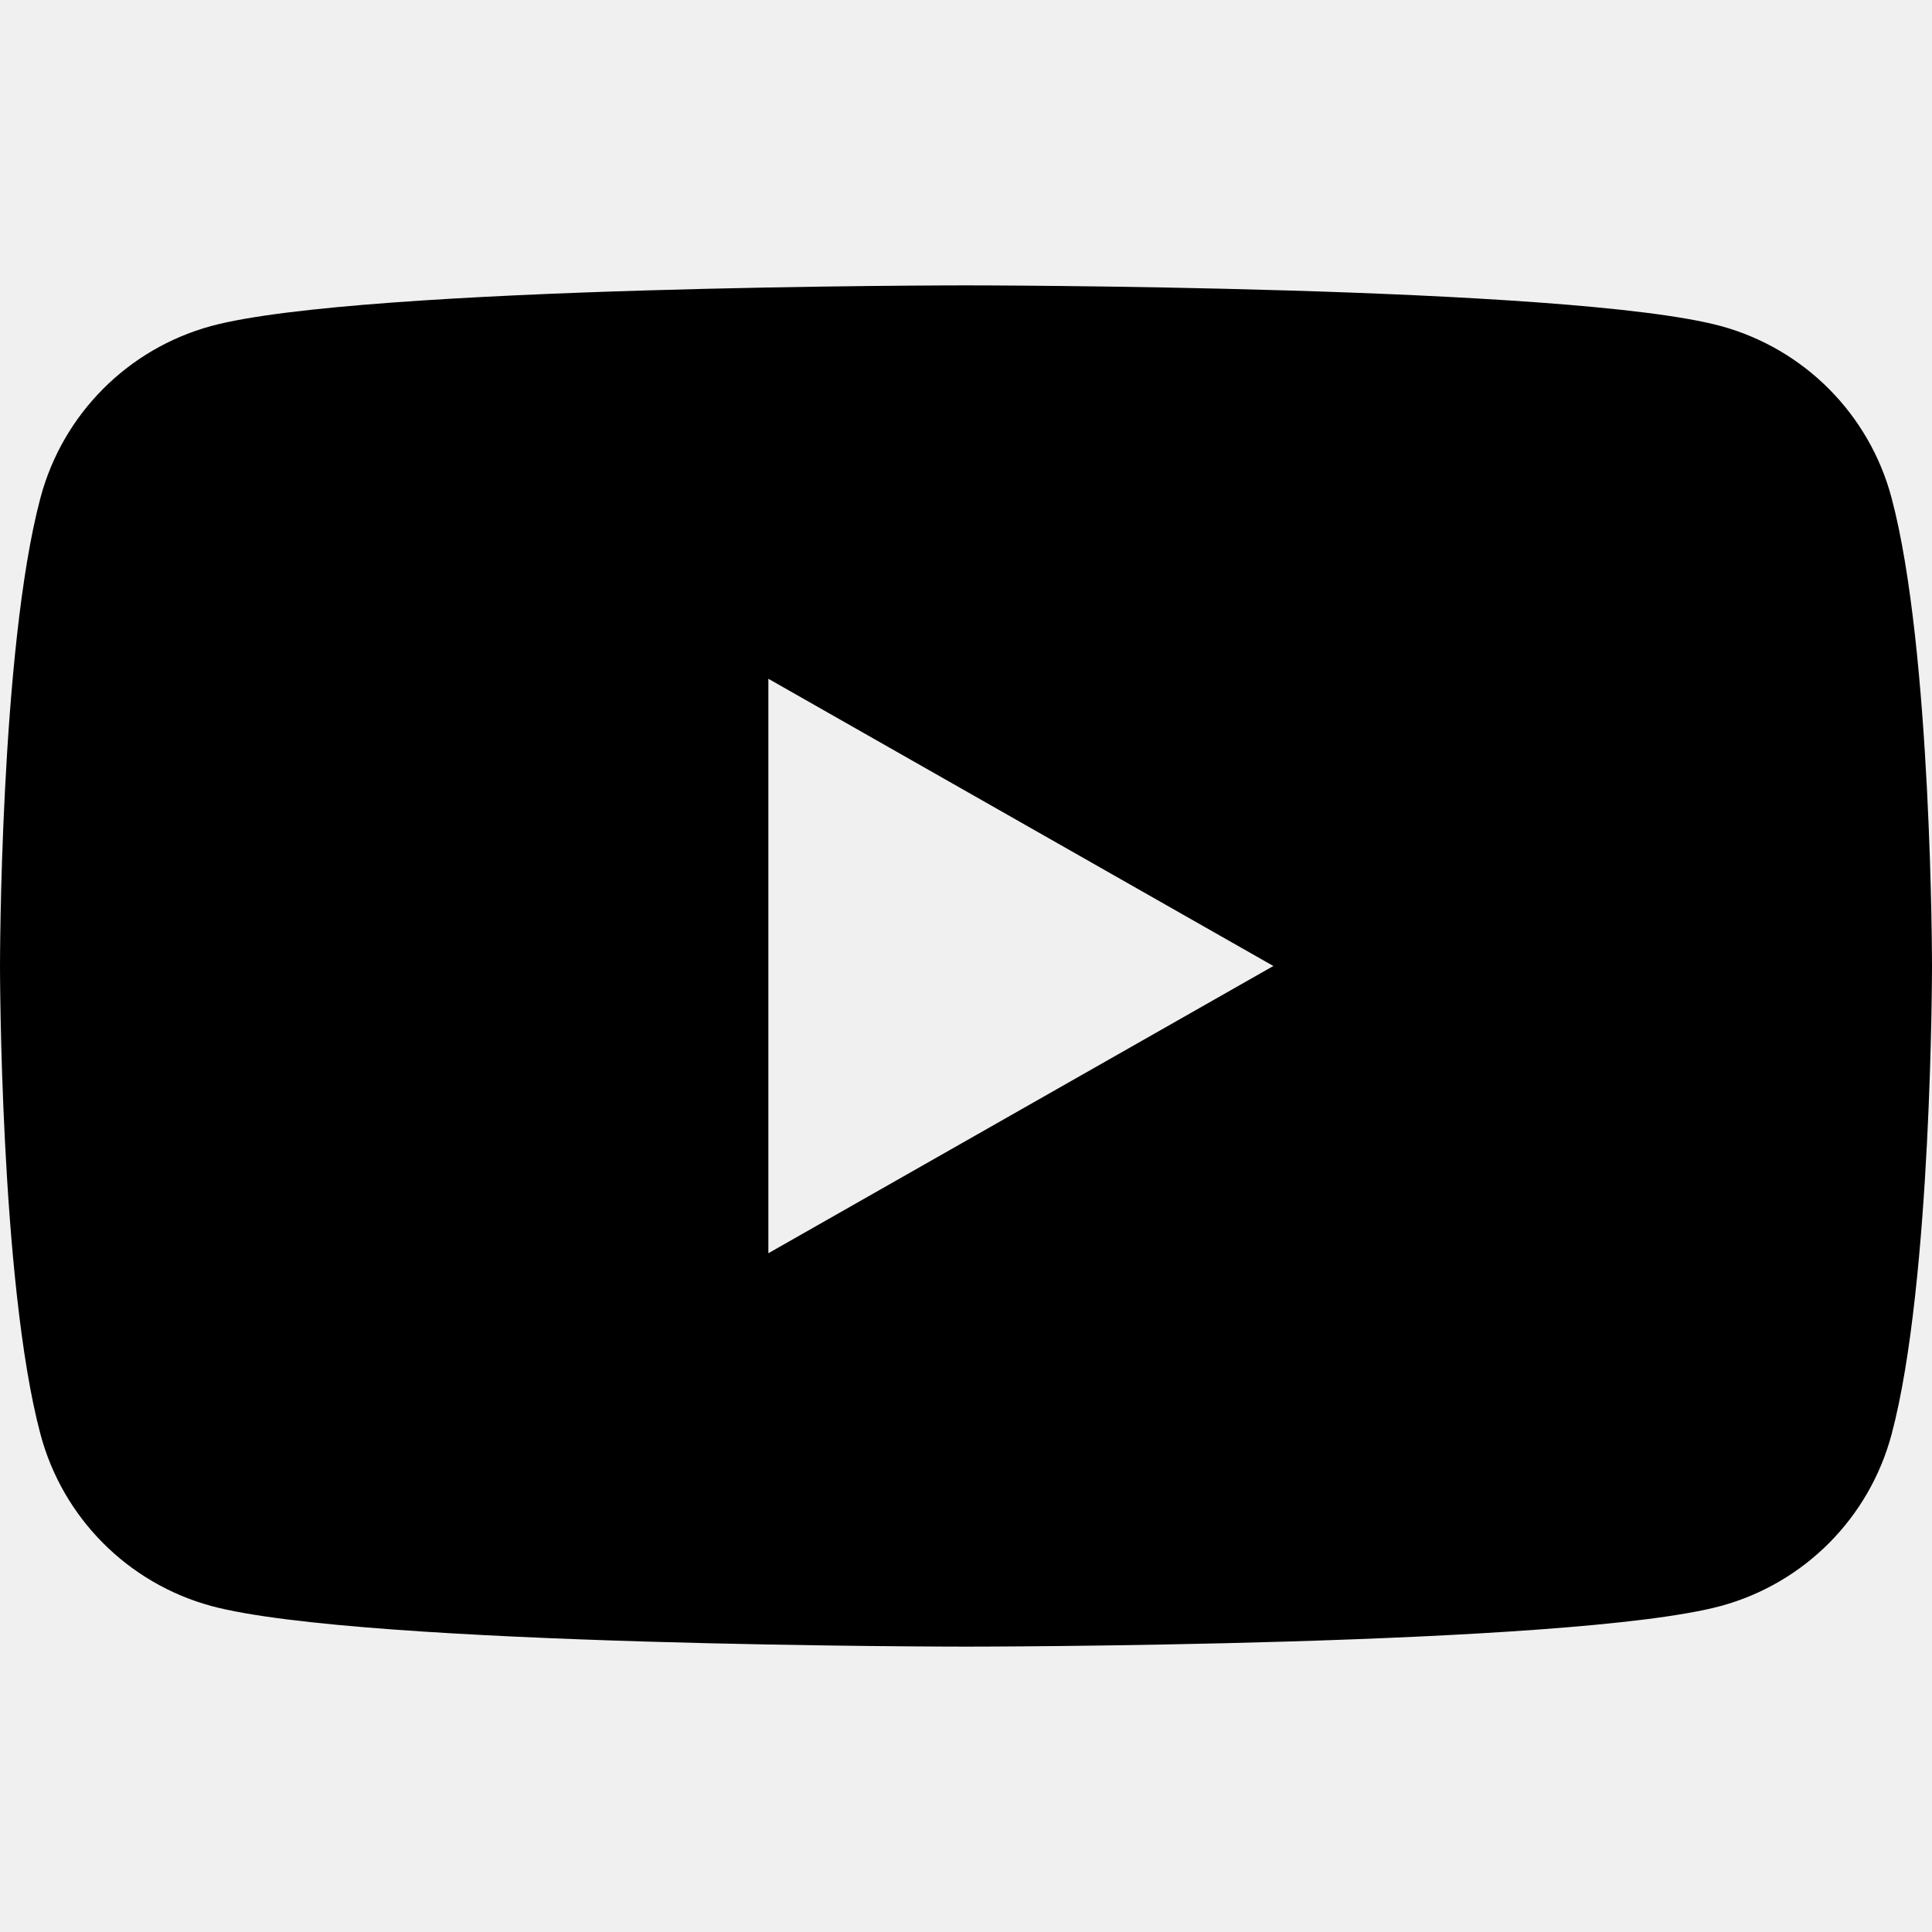
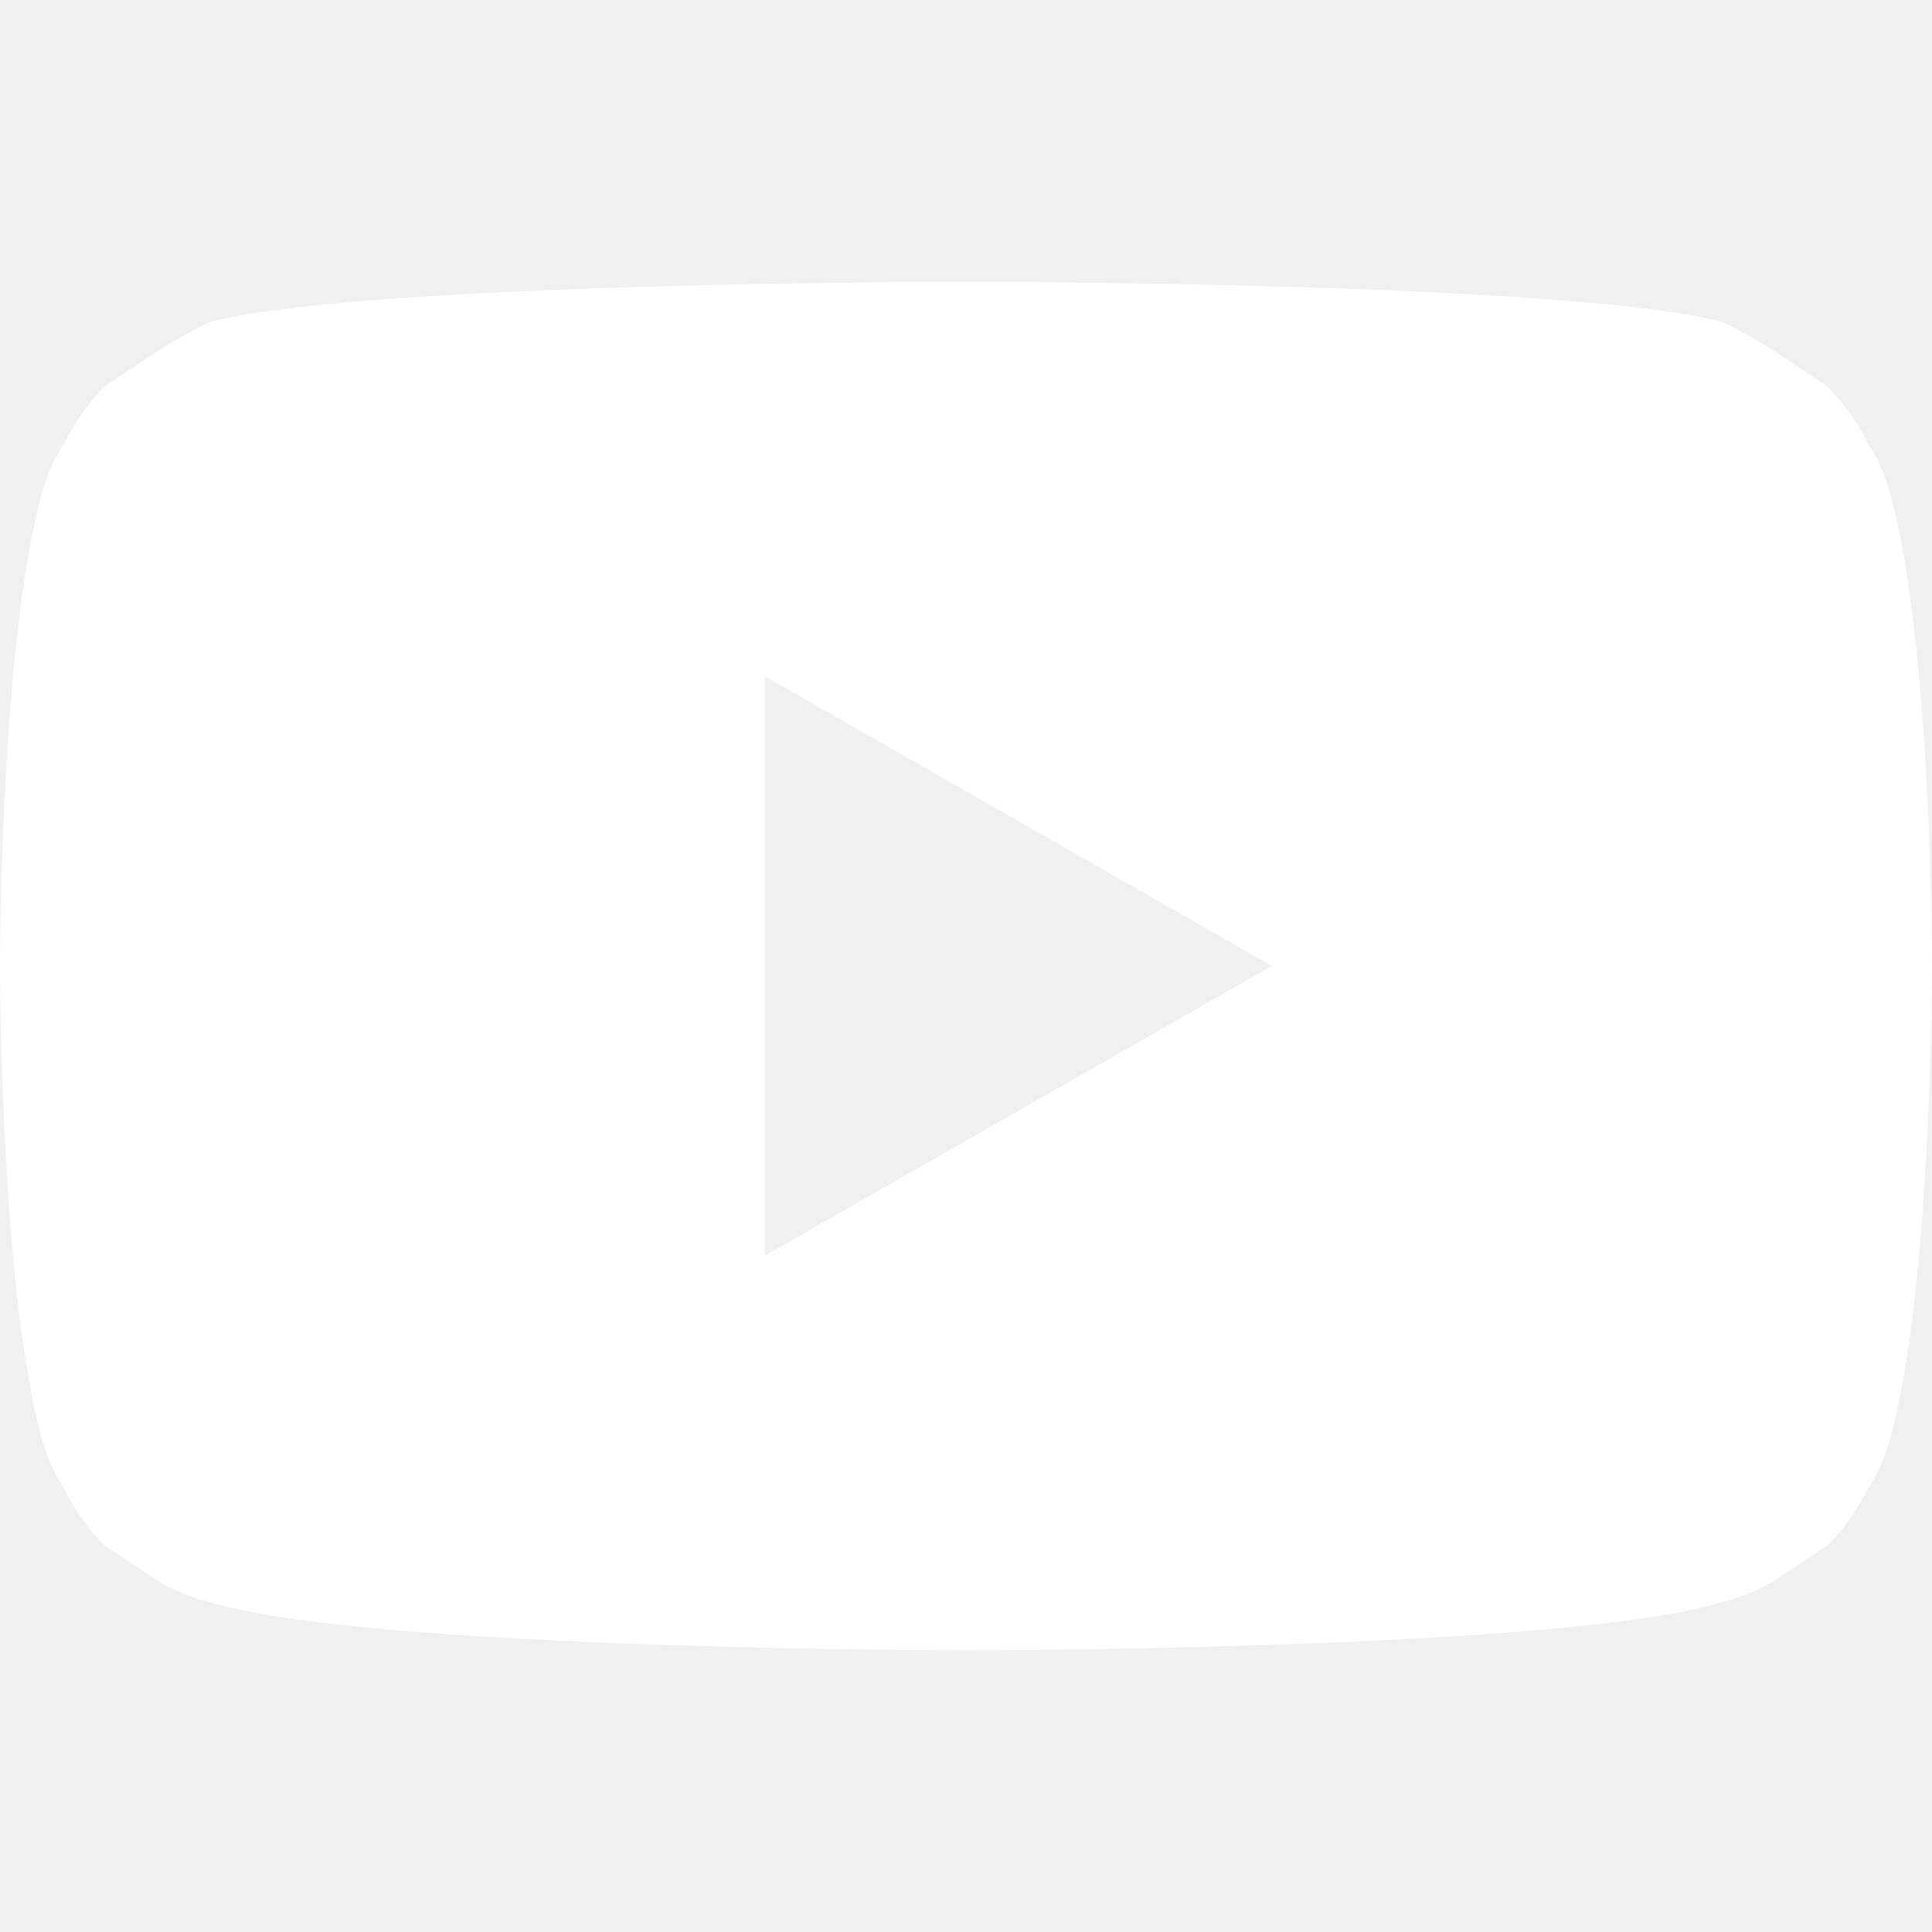
- <svg xmlns="http://www.w3.org/2000/svg" role="img" viewBox="0 0 24 24">
-   <path d="M23.498 6.186a3.016 3.016 0 0 0-2.122-2.136C19.505 3.545 12 3.545 12 3.545s-7.505 0-9.377.505A3.017 3.017 0 0 0 .502 6.186C0 8.07 0 12 0 12s0 3.93.502 5.814a3.016 3.016 0 0 0 2.122 2.136c1.871.505 9.376.505 9.376.505s7.505 0 9.377-.505a3.015 3.015 0 0 0 2.122-2.136C24 15.93 24 12 24 12s0-3.93-.502-5.814zM9.545 15.568V8.432L15.818 12l-6.273 3.568z" />
+ <svg xmlns="http://www.w3.org/2000/svg" version="1.2" viewBox="0 0 24 24" width="24" height="24">
+   <style>.a{fill:#fff}</style>
+   <path fill-rule="evenodd" class="a" d="m24 12c0 0 0 3.9-0.5 5.8q-0.1 0.4-0.3 0.7-0.2 0.4-0.5 0.7-0.3 0.2-0.6 0.4-0.3 0.2-0.7 0.3c-1.9 0.6-9.4 0.6-9.4 0.6 0 0-7.5 0-9.4-0.6q-0.4-0.1-0.7-0.3-0.3-0.2-0.6-0.4-0.3-0.3-0.5-0.7-0.2-0.3-0.3-0.7c-0.5-1.9-0.5-5.8-0.5-5.8 0 0 0-3.9 0.5-5.8q0.1-0.4 0.3-0.7 0.2-0.4 0.5-0.7 0.3-0.2 0.6-0.4 0.3-0.2 0.7-0.4c1.9-0.5 9.4-0.5 9.4-0.5 0 0 7.5 0 9.4 0.5q0.4 0.2 0.7 0.4 0.3 0.2 0.6 0.4 0.3 0.3 0.5 0.7 0.2 0.3 0.3 0.7c0.5 1.9 0.5 5.8 0.5 5.8zm-8.2 0l-6.3-3.6v7.2z" />
</svg>
